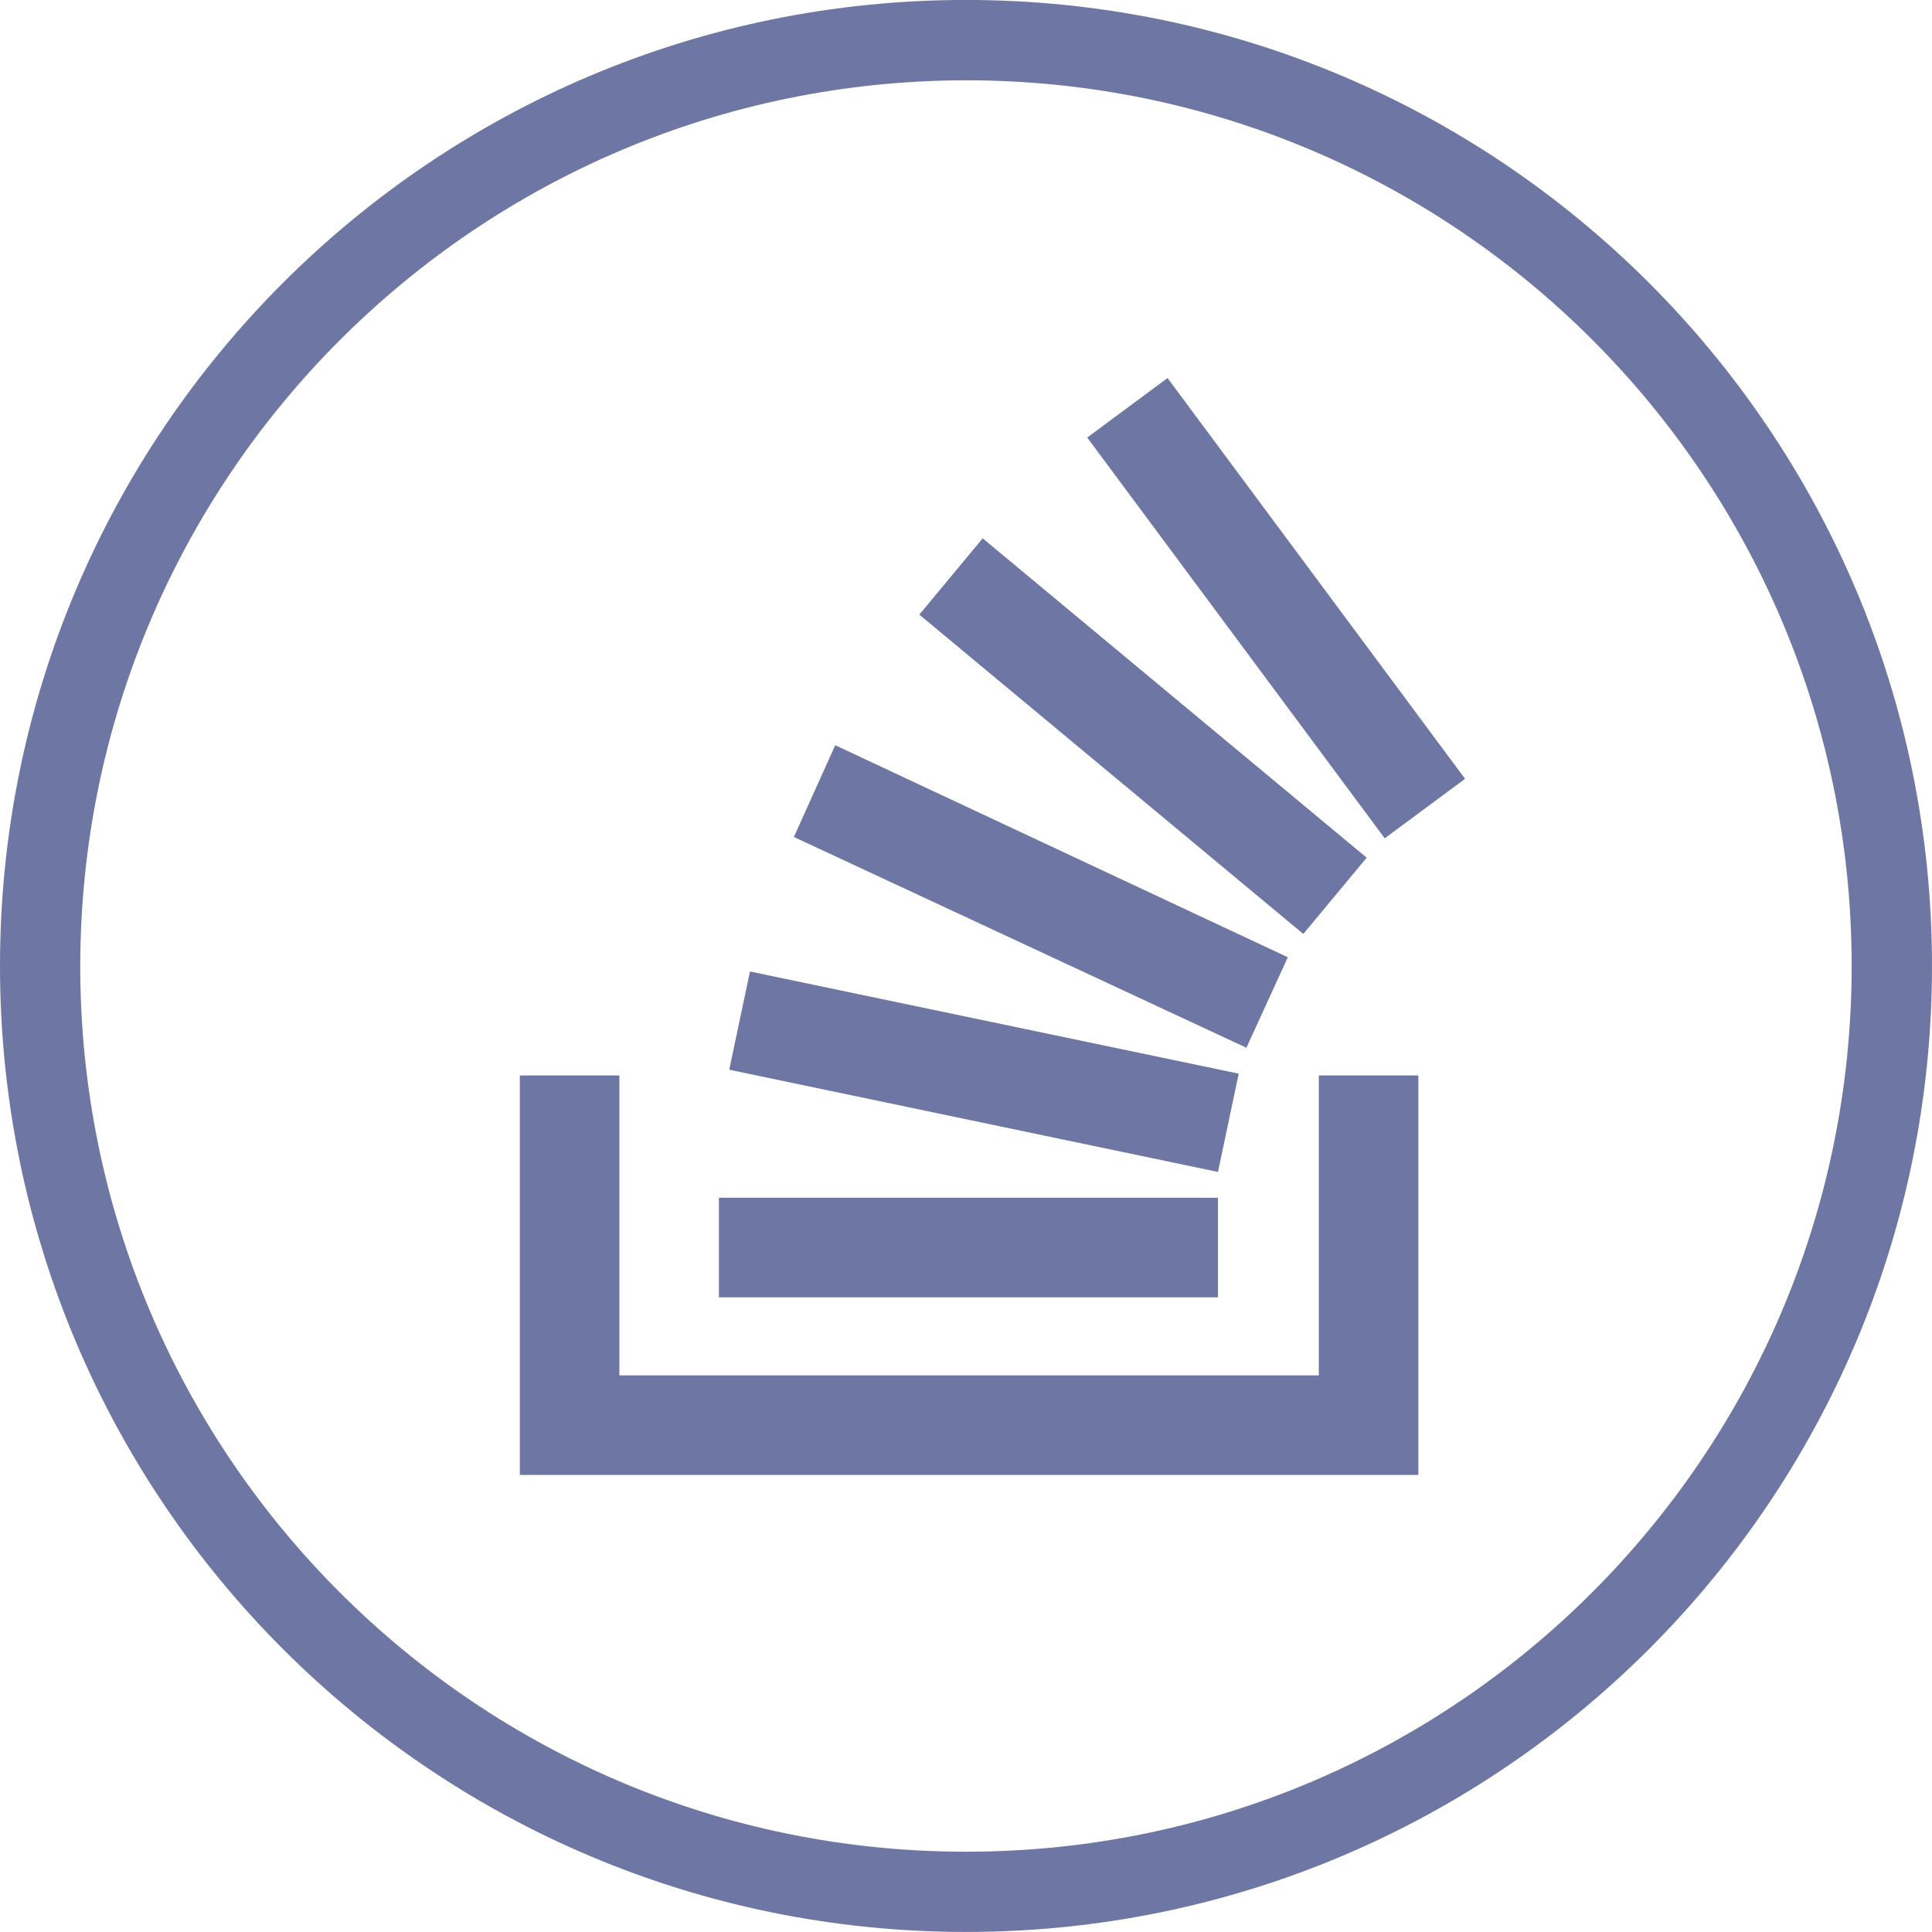
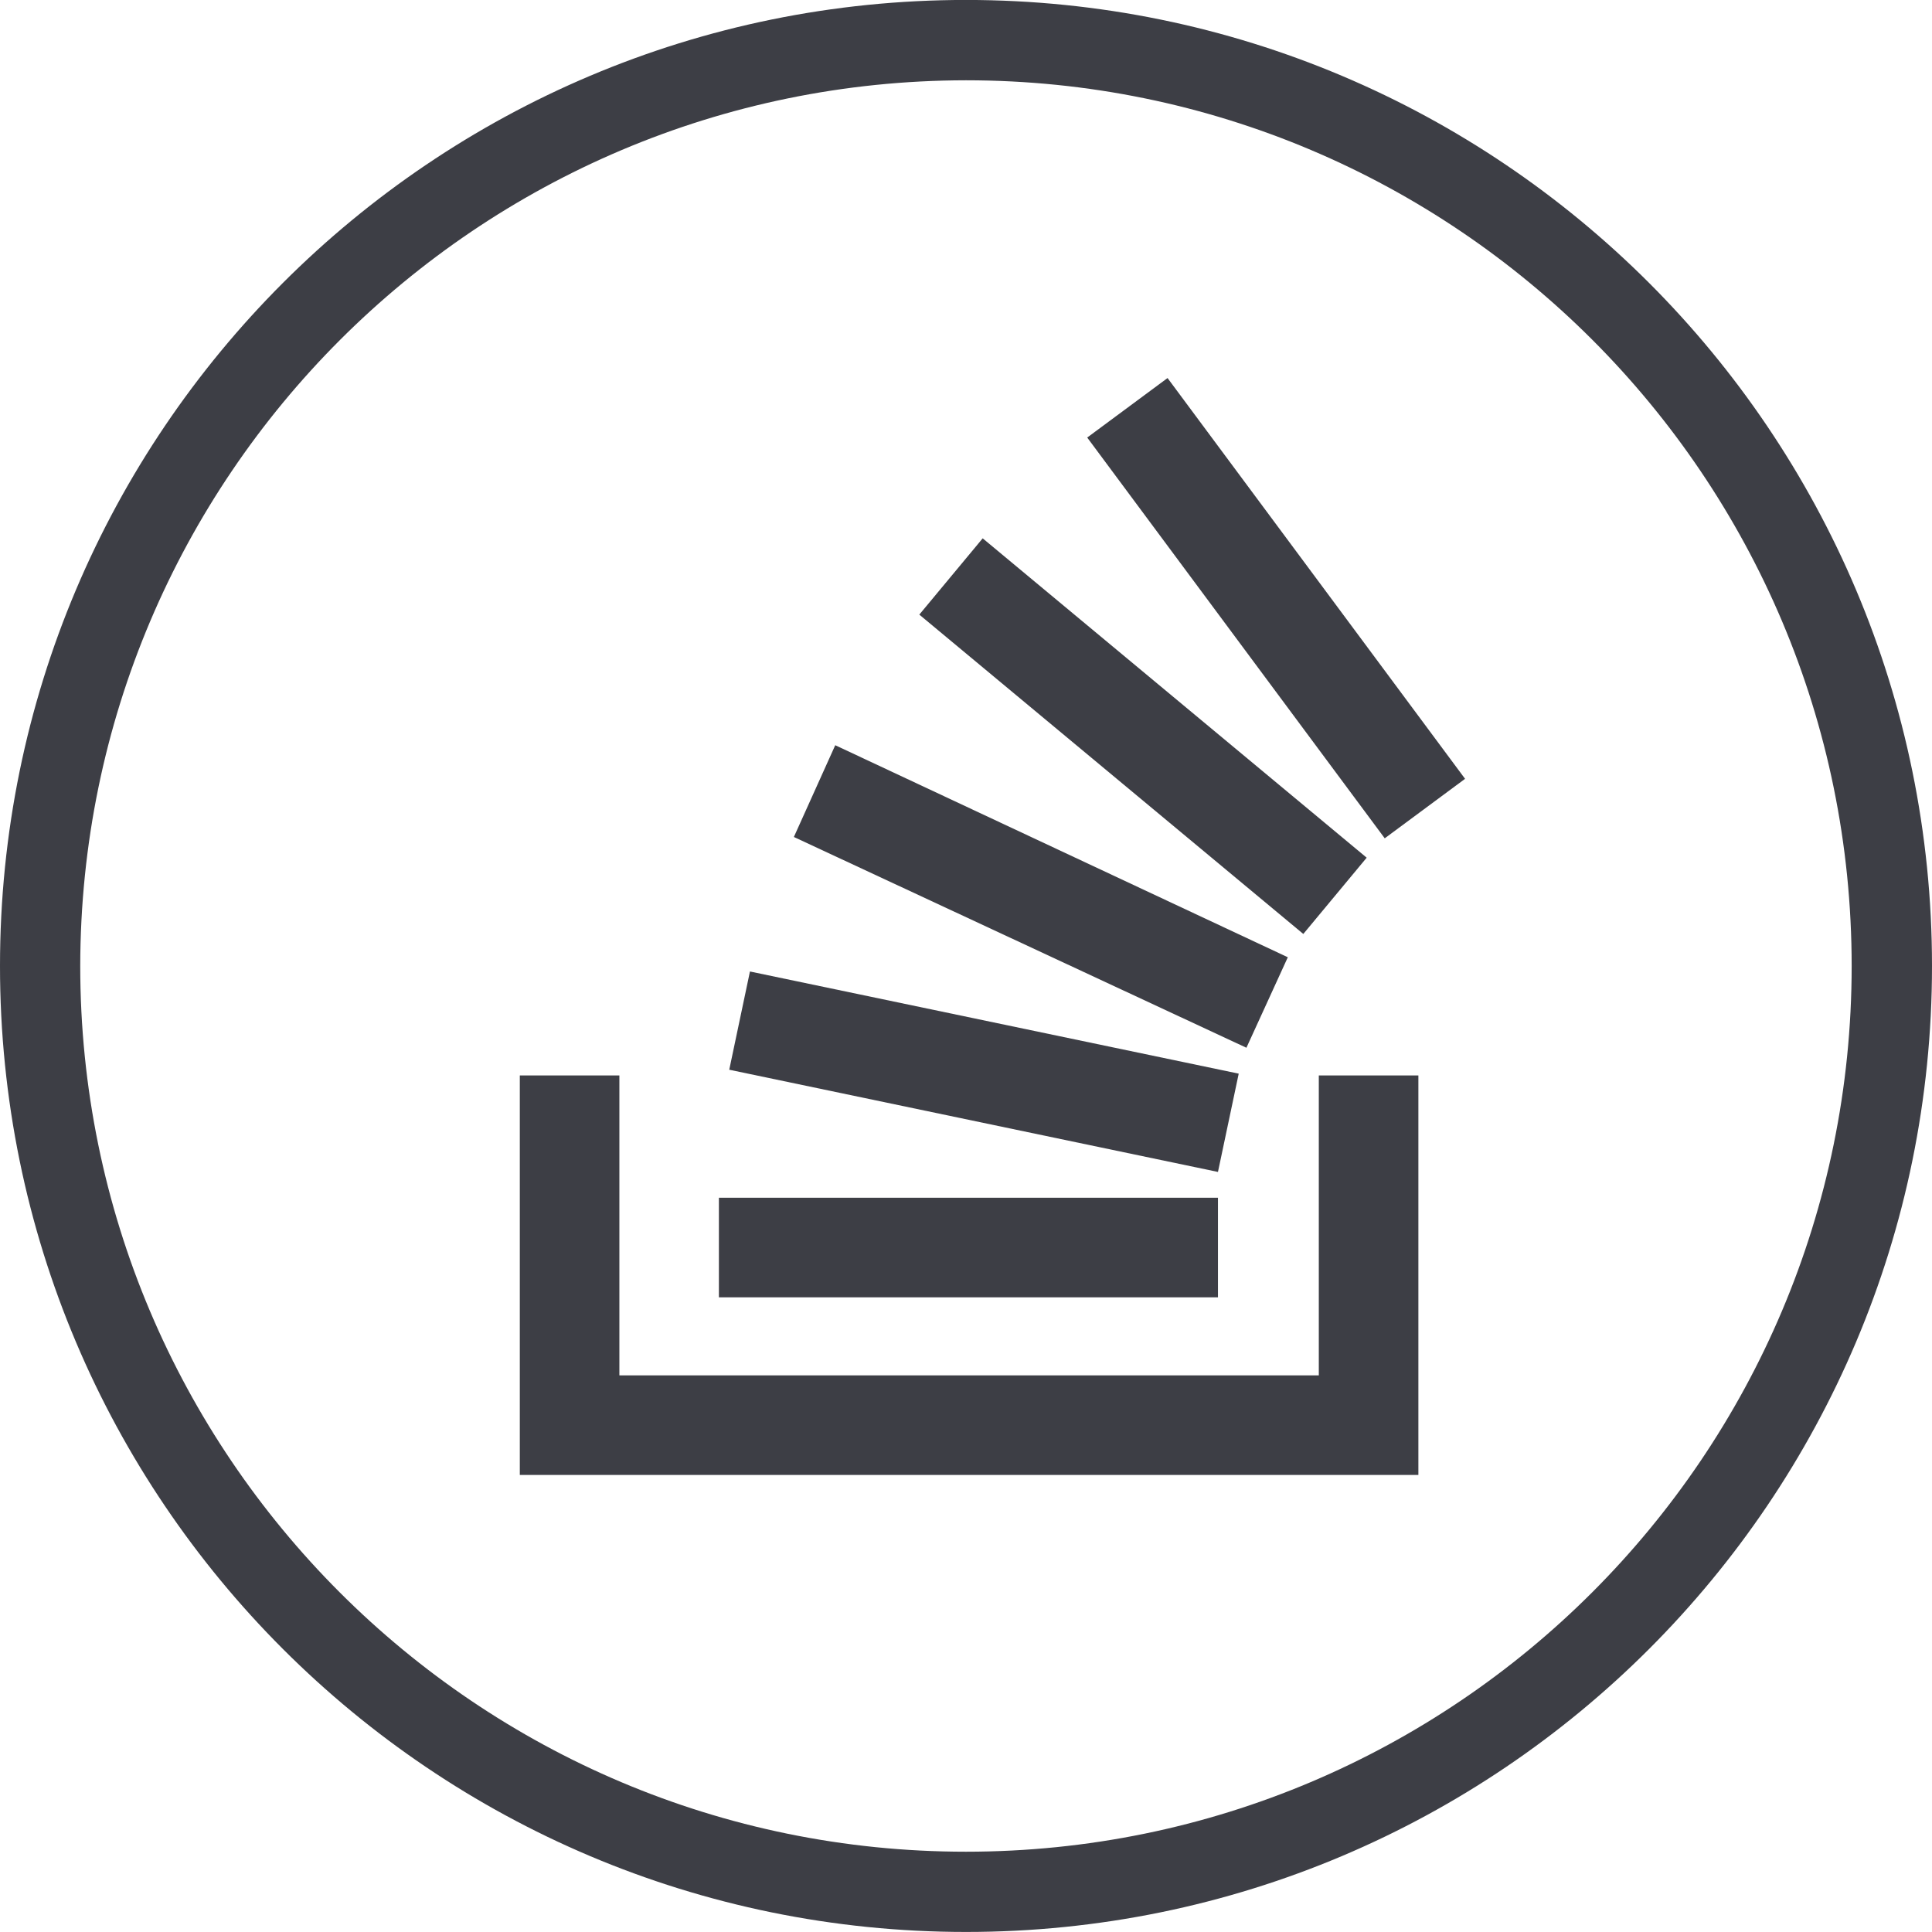
<svg xmlns="http://www.w3.org/2000/svg" width="40.884" height="40.884" viewBox="0 0 40.884 40.884">
  <g id="组_4445" data-name="组 4445" transform="translate(-1471 -1382)">
    <g id="组_4430" data-name="组 4430" transform="translate(5 -167)">
      <g id="so-icon" transform="translate(1477 1557)">
-         <path id="路径_13573" data-name="路径 13573" d="M39.508,76.947V70.6h2.107v8.454H22.6V70.6h2.107v6.347Z" transform="translate(-22.6 -55.842)" fill="#6e77a3" />
-         <path id="路径_13574" data-name="路径 13574" d="M38.219,29.537,48.561,31.7,49,29.62,38.657,27.458Zm1.368-4.925,9.576,4.46.876-1.915L40.462,22.67l-.876,1.943Zm2.654-4.706,8.126,6.758,1.341-1.614-8.126-6.758ZM47.494,14.9l-1.7,1.259L52.09,24.64l1.7-1.259ZM38,34.353H48.561V32.246H38Z" transform="translate(-33.787 -14.9)" fill="#6e77a3" />
+         <path id="路径_13573" data-name="路径 13573" d="M39.508,76.947V70.6h2.107v8.454H22.6V70.6h2.107v6.347Z" transform="translate(-22.6 -55.842)" fill="#3d3e45" />
+         <path id="路径_13574" data-name="路径 13574" d="M38.219,29.537,48.561,31.7,49,29.62,38.657,27.458Zm1.368-4.925,9.576,4.46.876-1.915L40.462,22.67l-.876,1.943Zm2.654-4.706,8.126,6.758,1.341-1.614-8.126-6.758ZM47.494,14.9l-1.7,1.259L52.09,24.64l1.7-1.259ZM38,34.353H48.561V32.246H38Z" transform="translate(-33.787 -14.9)" fill="#3d3e45" />
      </g>
-       <path id="路径_13713" data-name="路径 13713" d="M446.437,49.2a18.743,18.743,0,1,1-18.745,18.743A18.765,18.765,0,0,1,446.437,49.2m0-1.7a20.442,20.442,0,1,0,20.441,20.442A20.442,20.442,0,0,0,446.437,47.5Z" transform="translate(1040.006 1501.499)" fill="#6e77a3" />
+       <path id="路径_13713" data-name="路径 13713" d="M446.437,49.2a18.743,18.743,0,1,1-18.745,18.743A18.765,18.765,0,0,1,446.437,49.2m0-1.7a20.442,20.442,0,1,0,20.441,20.442A20.442,20.442,0,0,0,446.437,47.5Z" transform="translate(1040.006 1501.499)" fill="#3d3e45" />
    </g>
  </g>
</svg>
